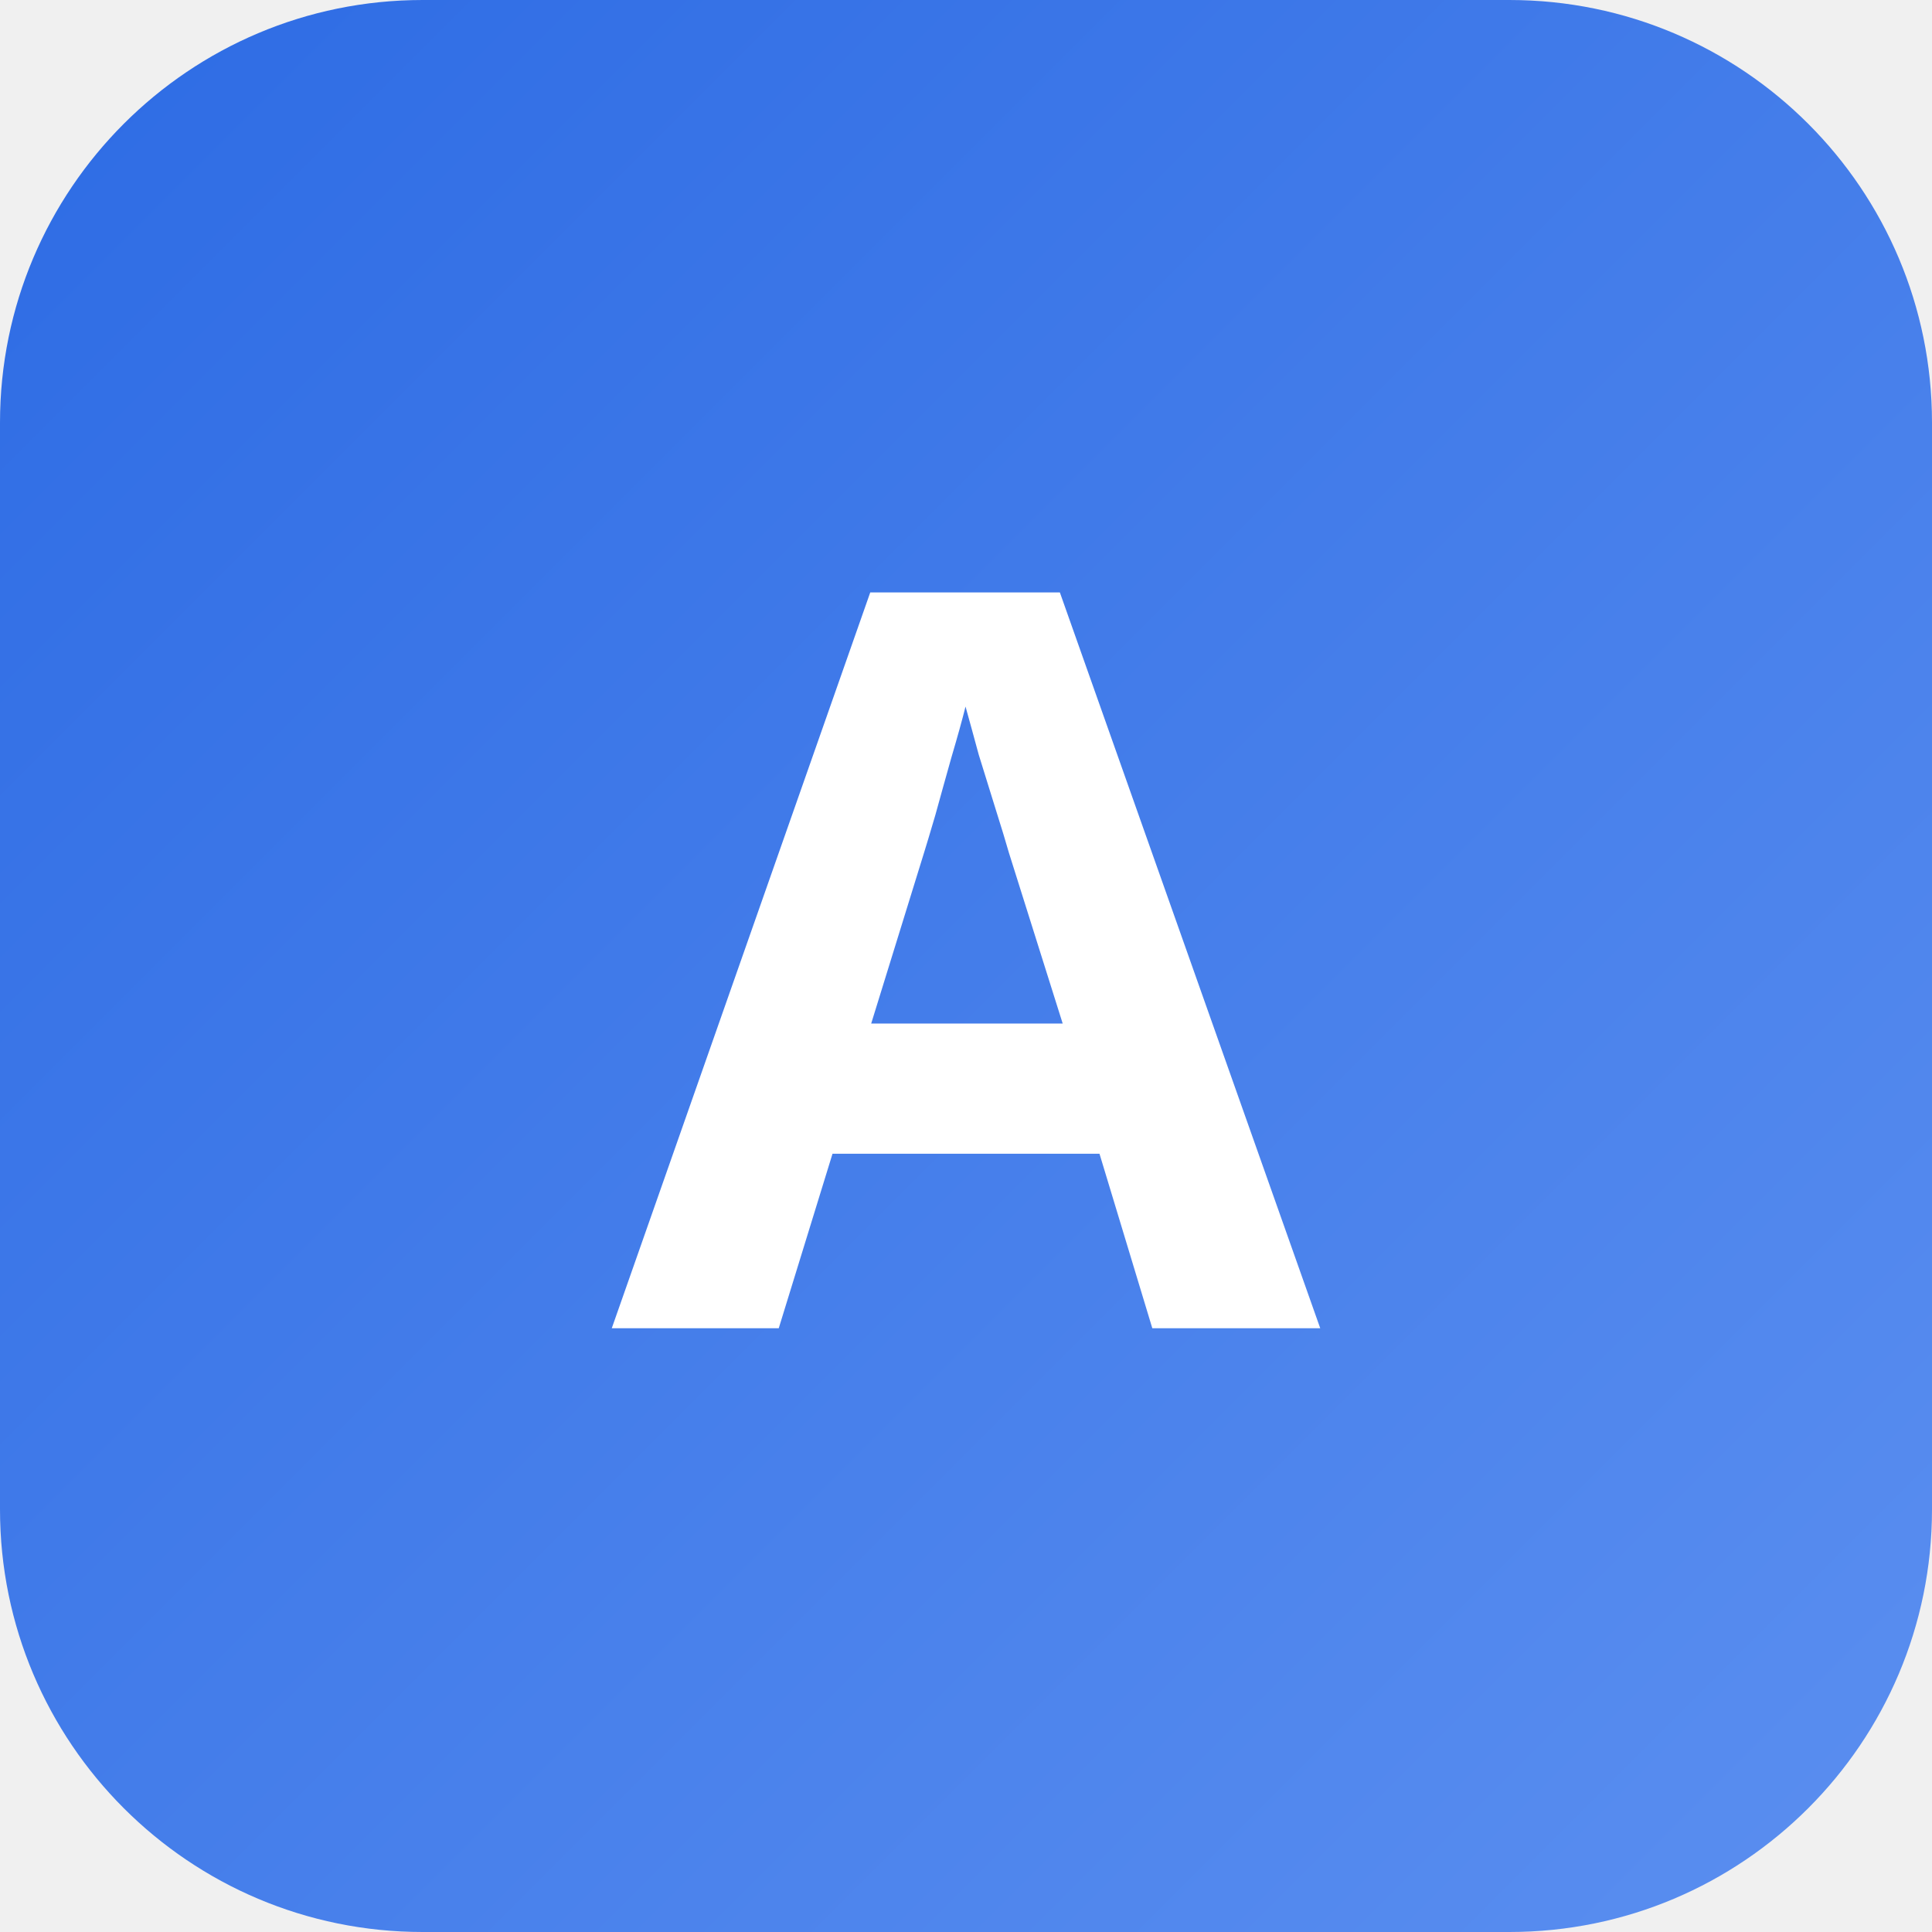
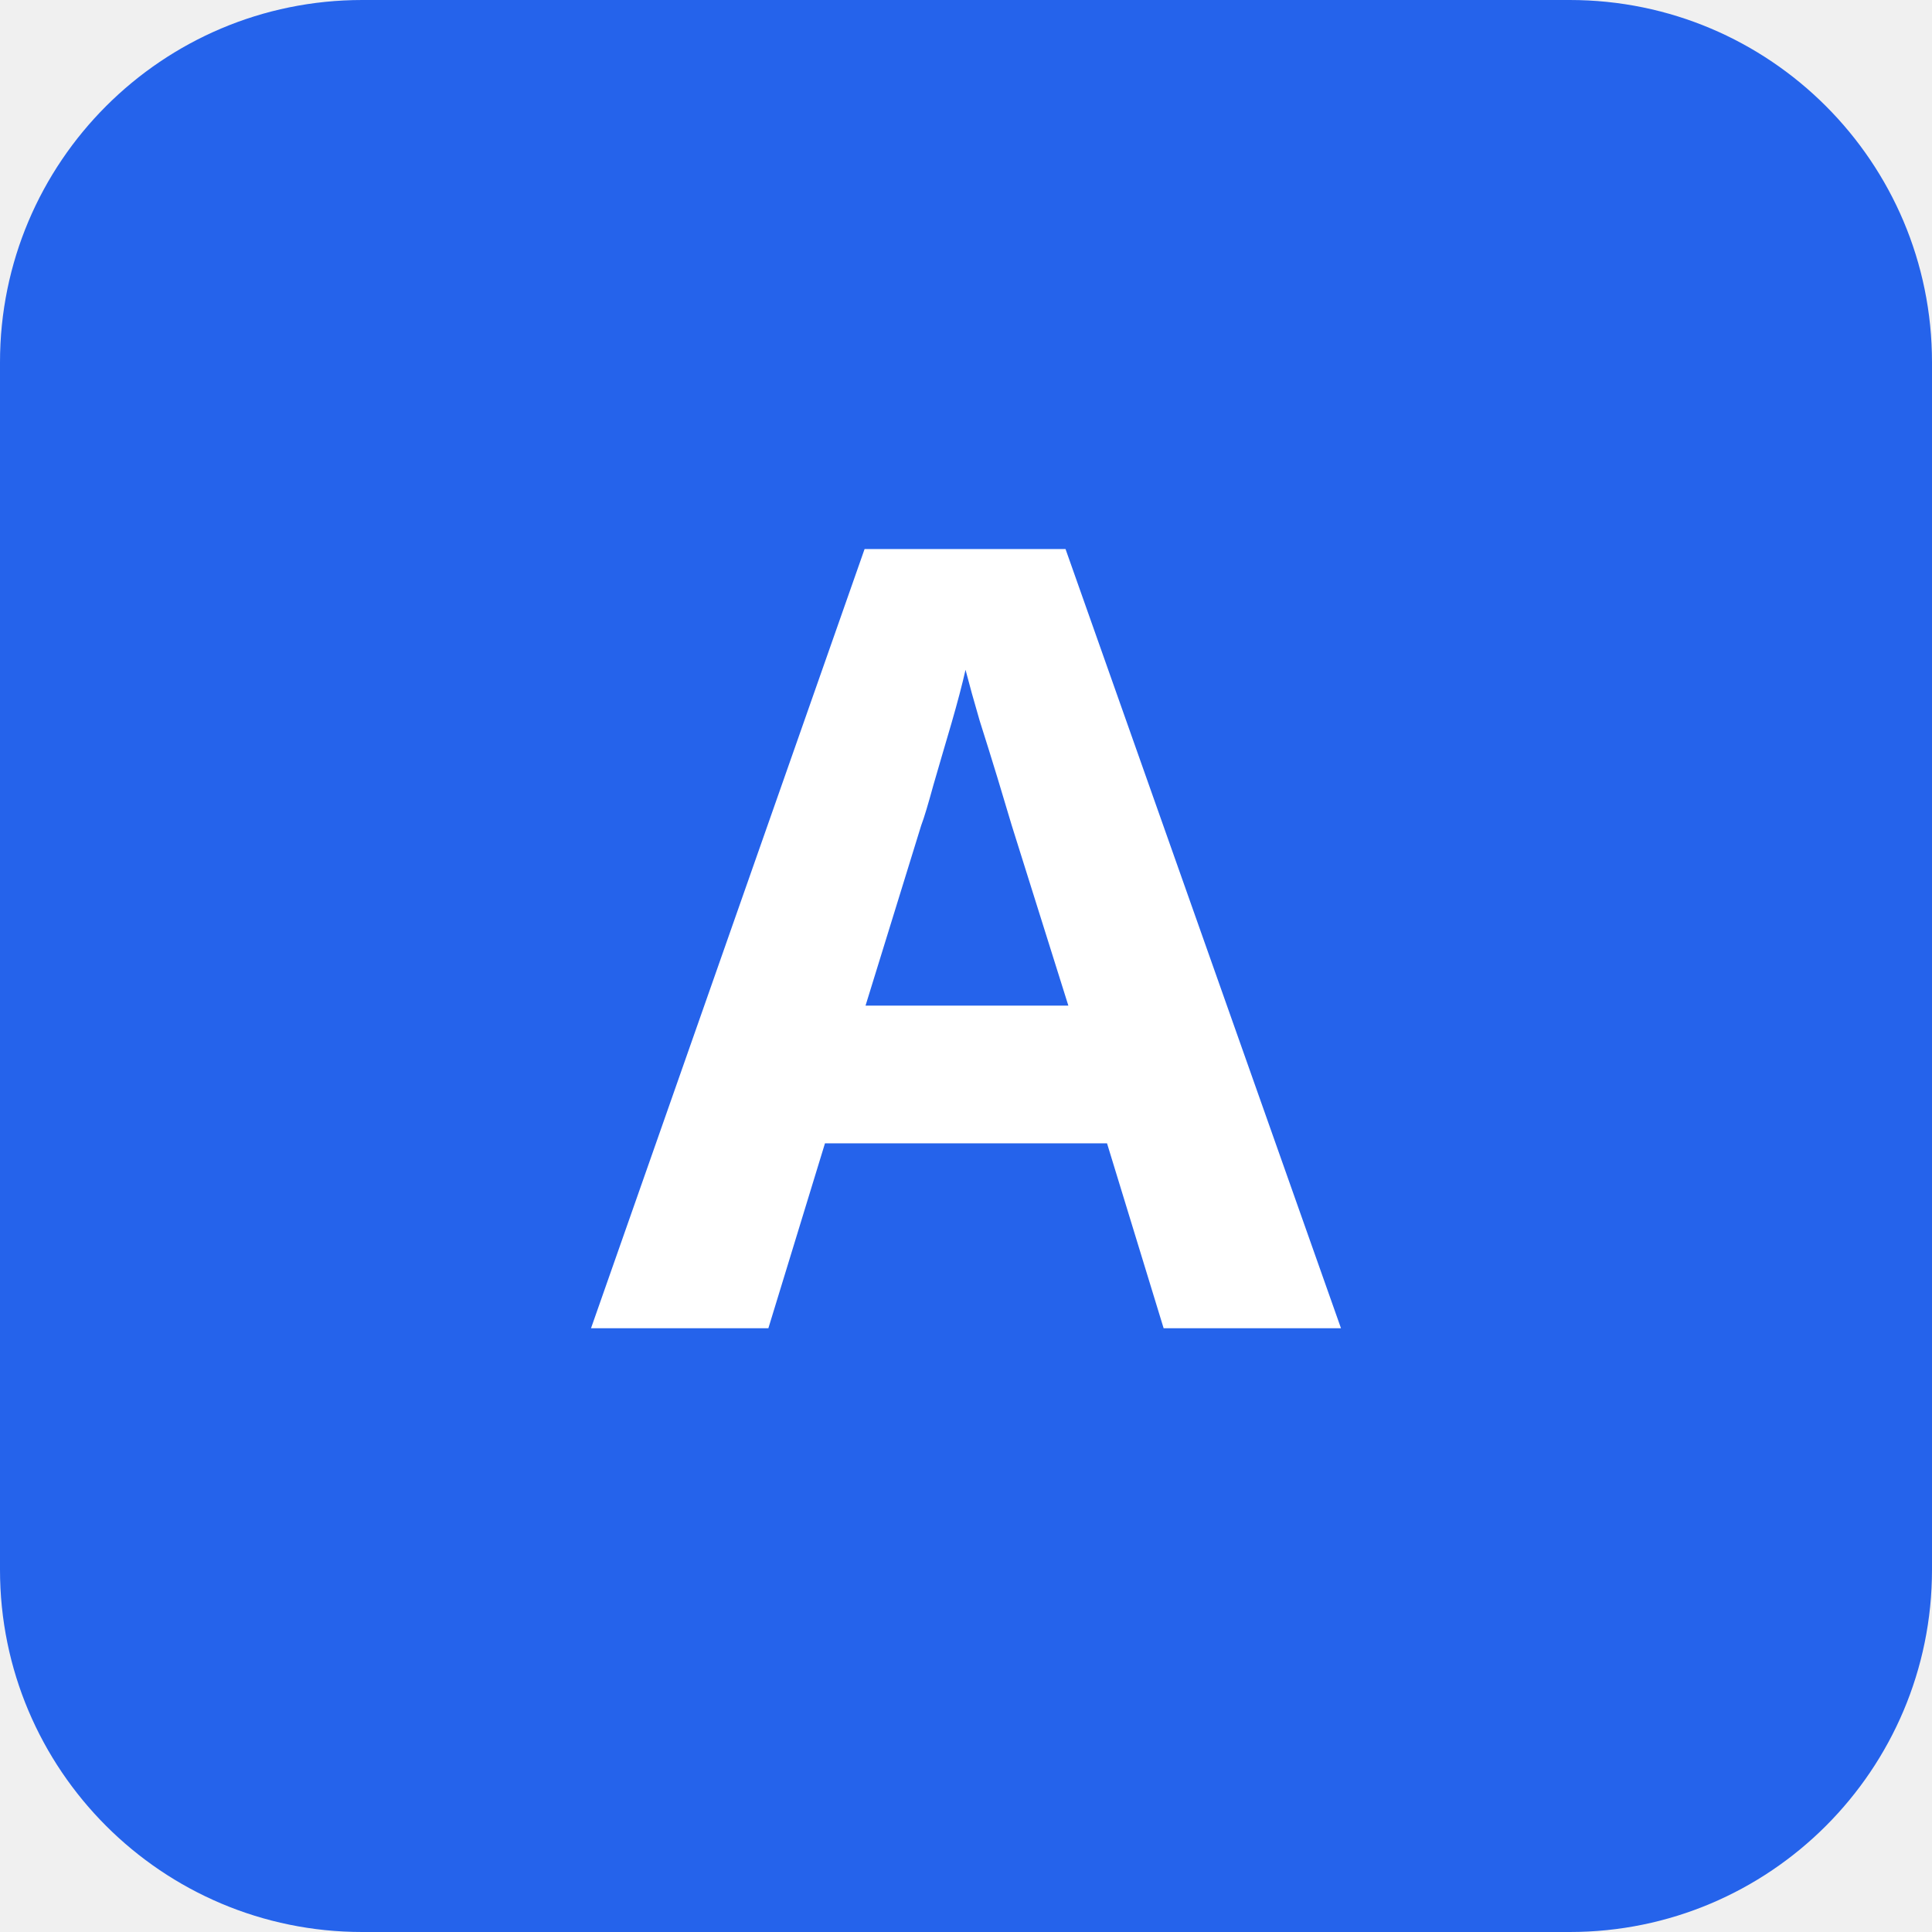
<svg xmlns="http://www.w3.org/2000/svg" viewBox="0 0 32 32">
-   <defs>
-     <linearGradient id="g" x1="0%" y1="0%" x2="100%" y2="100%">
-       <stop offset="0%" stop-color="#2D6BE4" />
-       <stop offset="100%" stop-color="#5B8FF0" />
-     </linearGradient>
-   </defs>
-   <rect width="32" height="32" rx="7" fill="url(#g)" />
-   <text x="16" y="22" text-anchor="middle" font-family="system-ui,sans-serif" font-size="17" font-weight="800" fill="white">A</text>
+   <rect width="32" height="32" rx="6" fill="#2563EB" />
+   <text x="16" y="22" text-anchor="middle" font-family="system-ui,sans-serif" font-size="18" font-weight="800" fill="white">A</text>
</svg>
